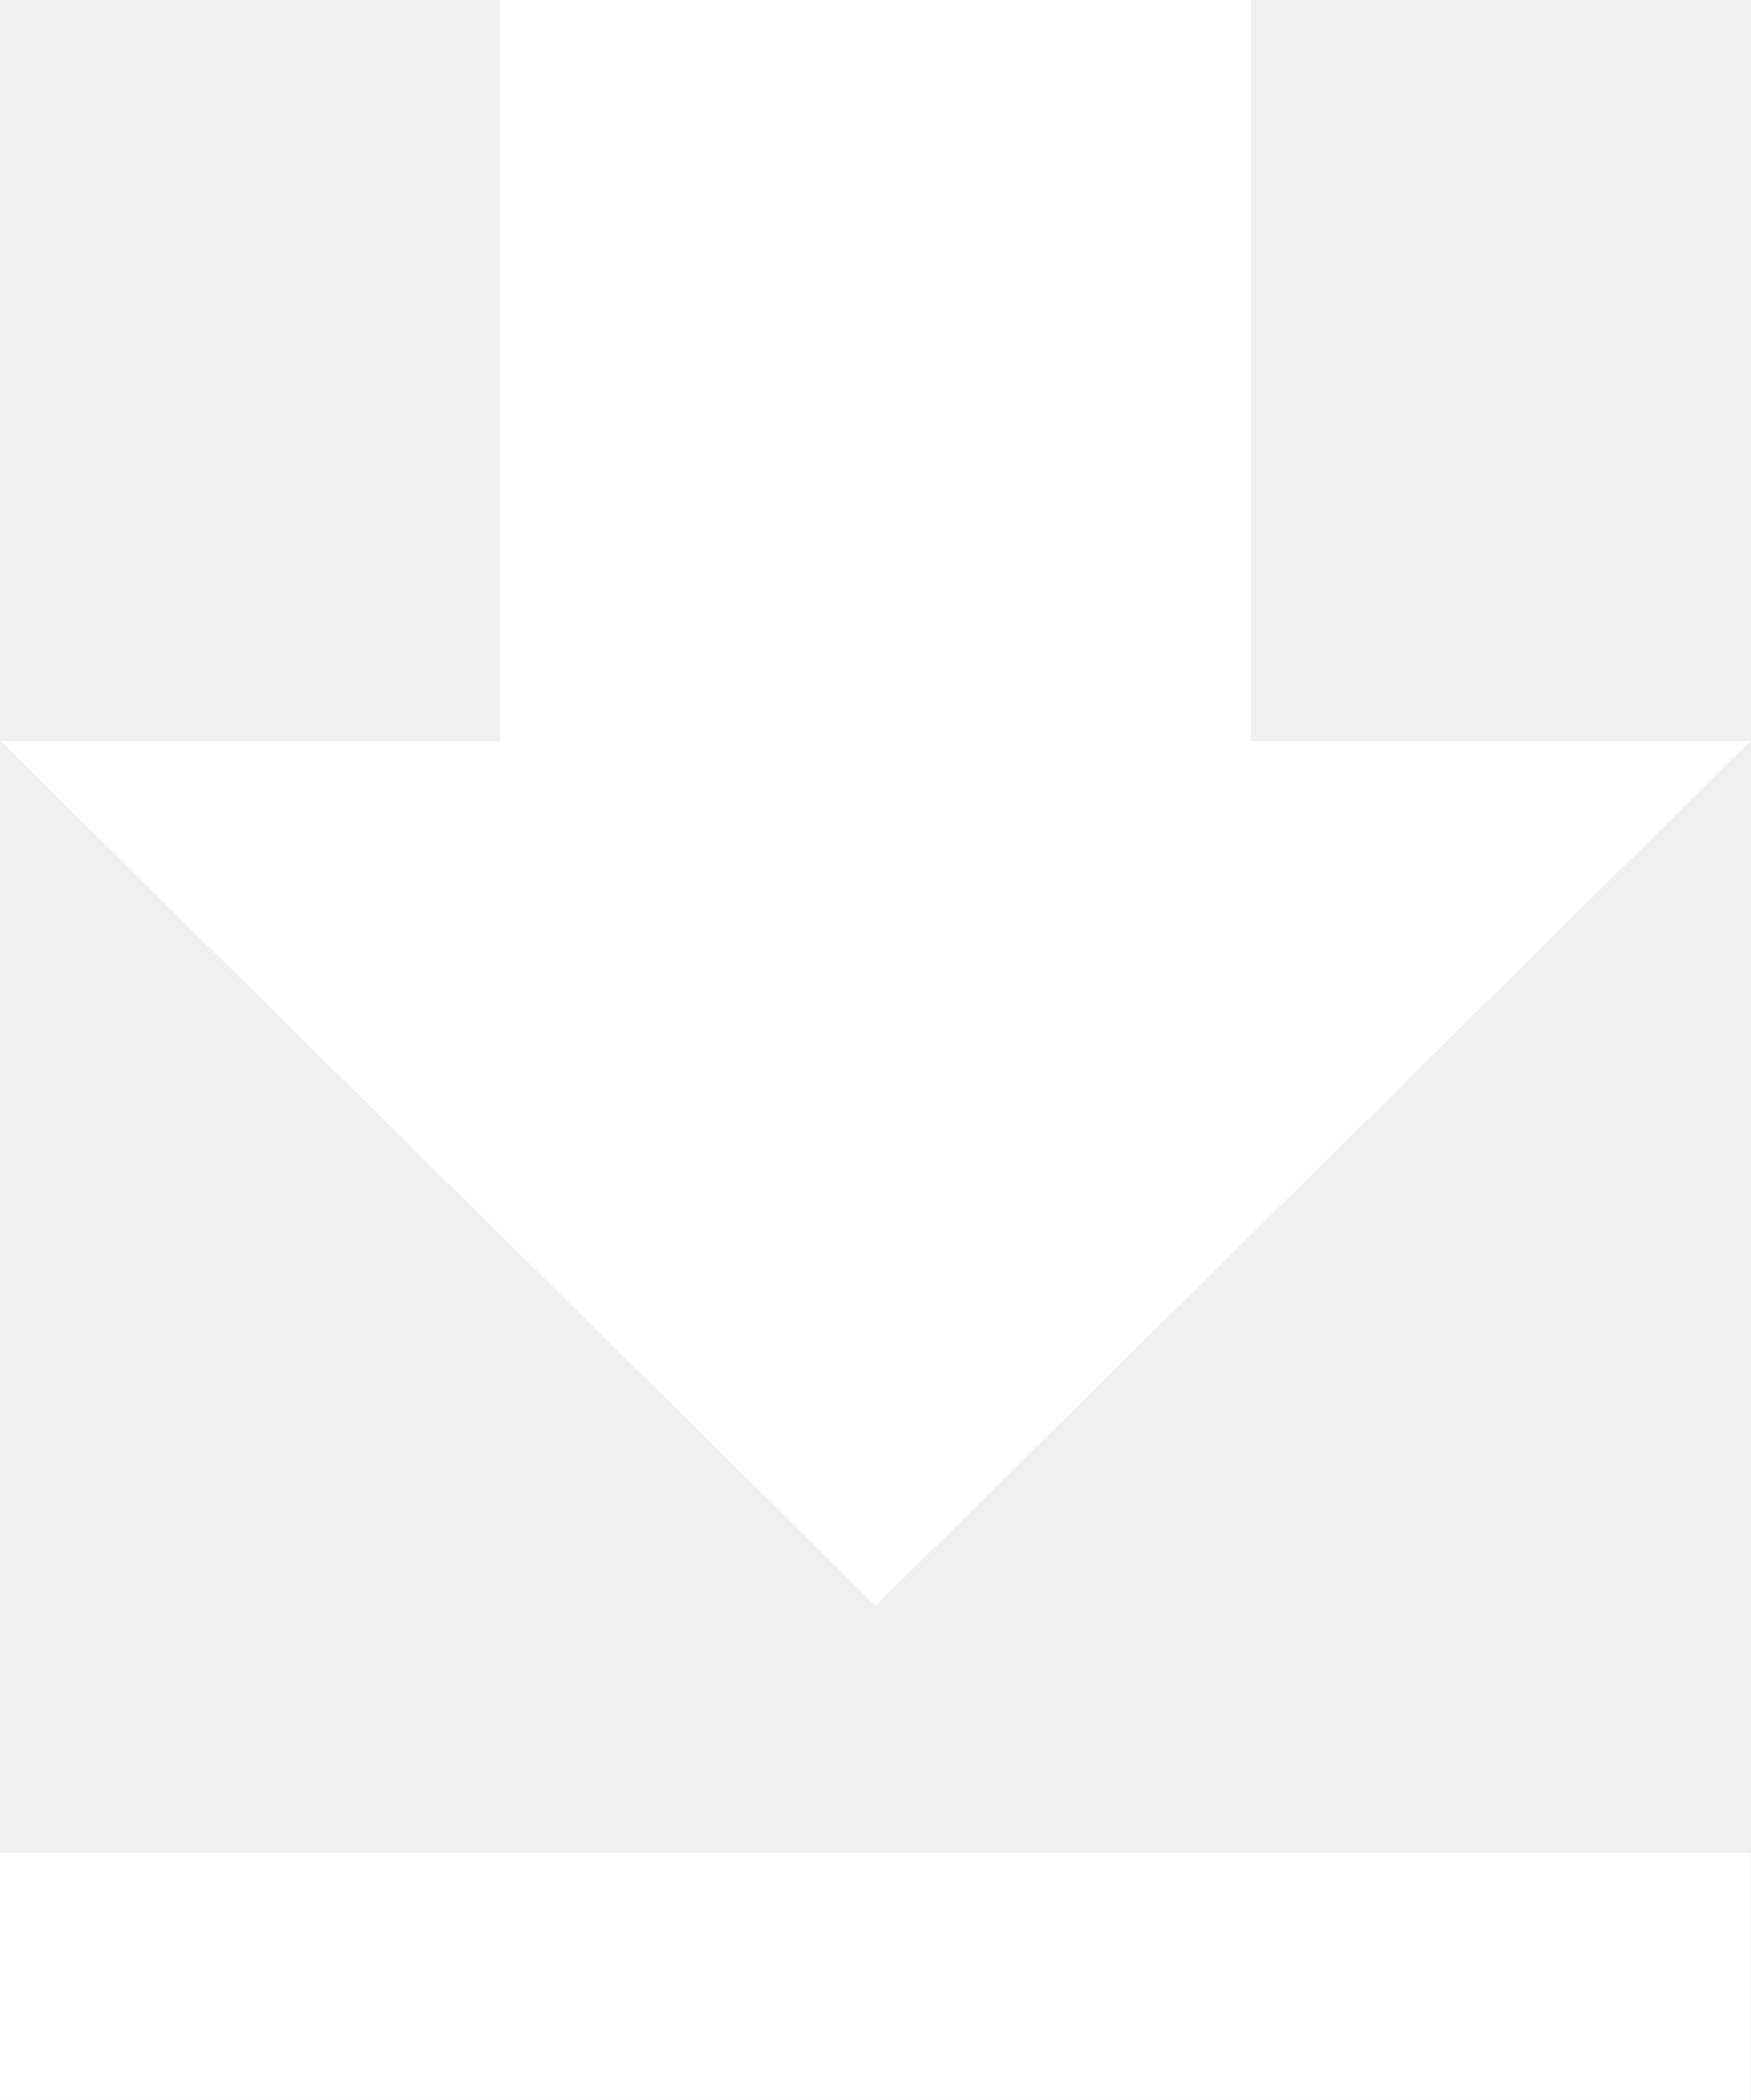
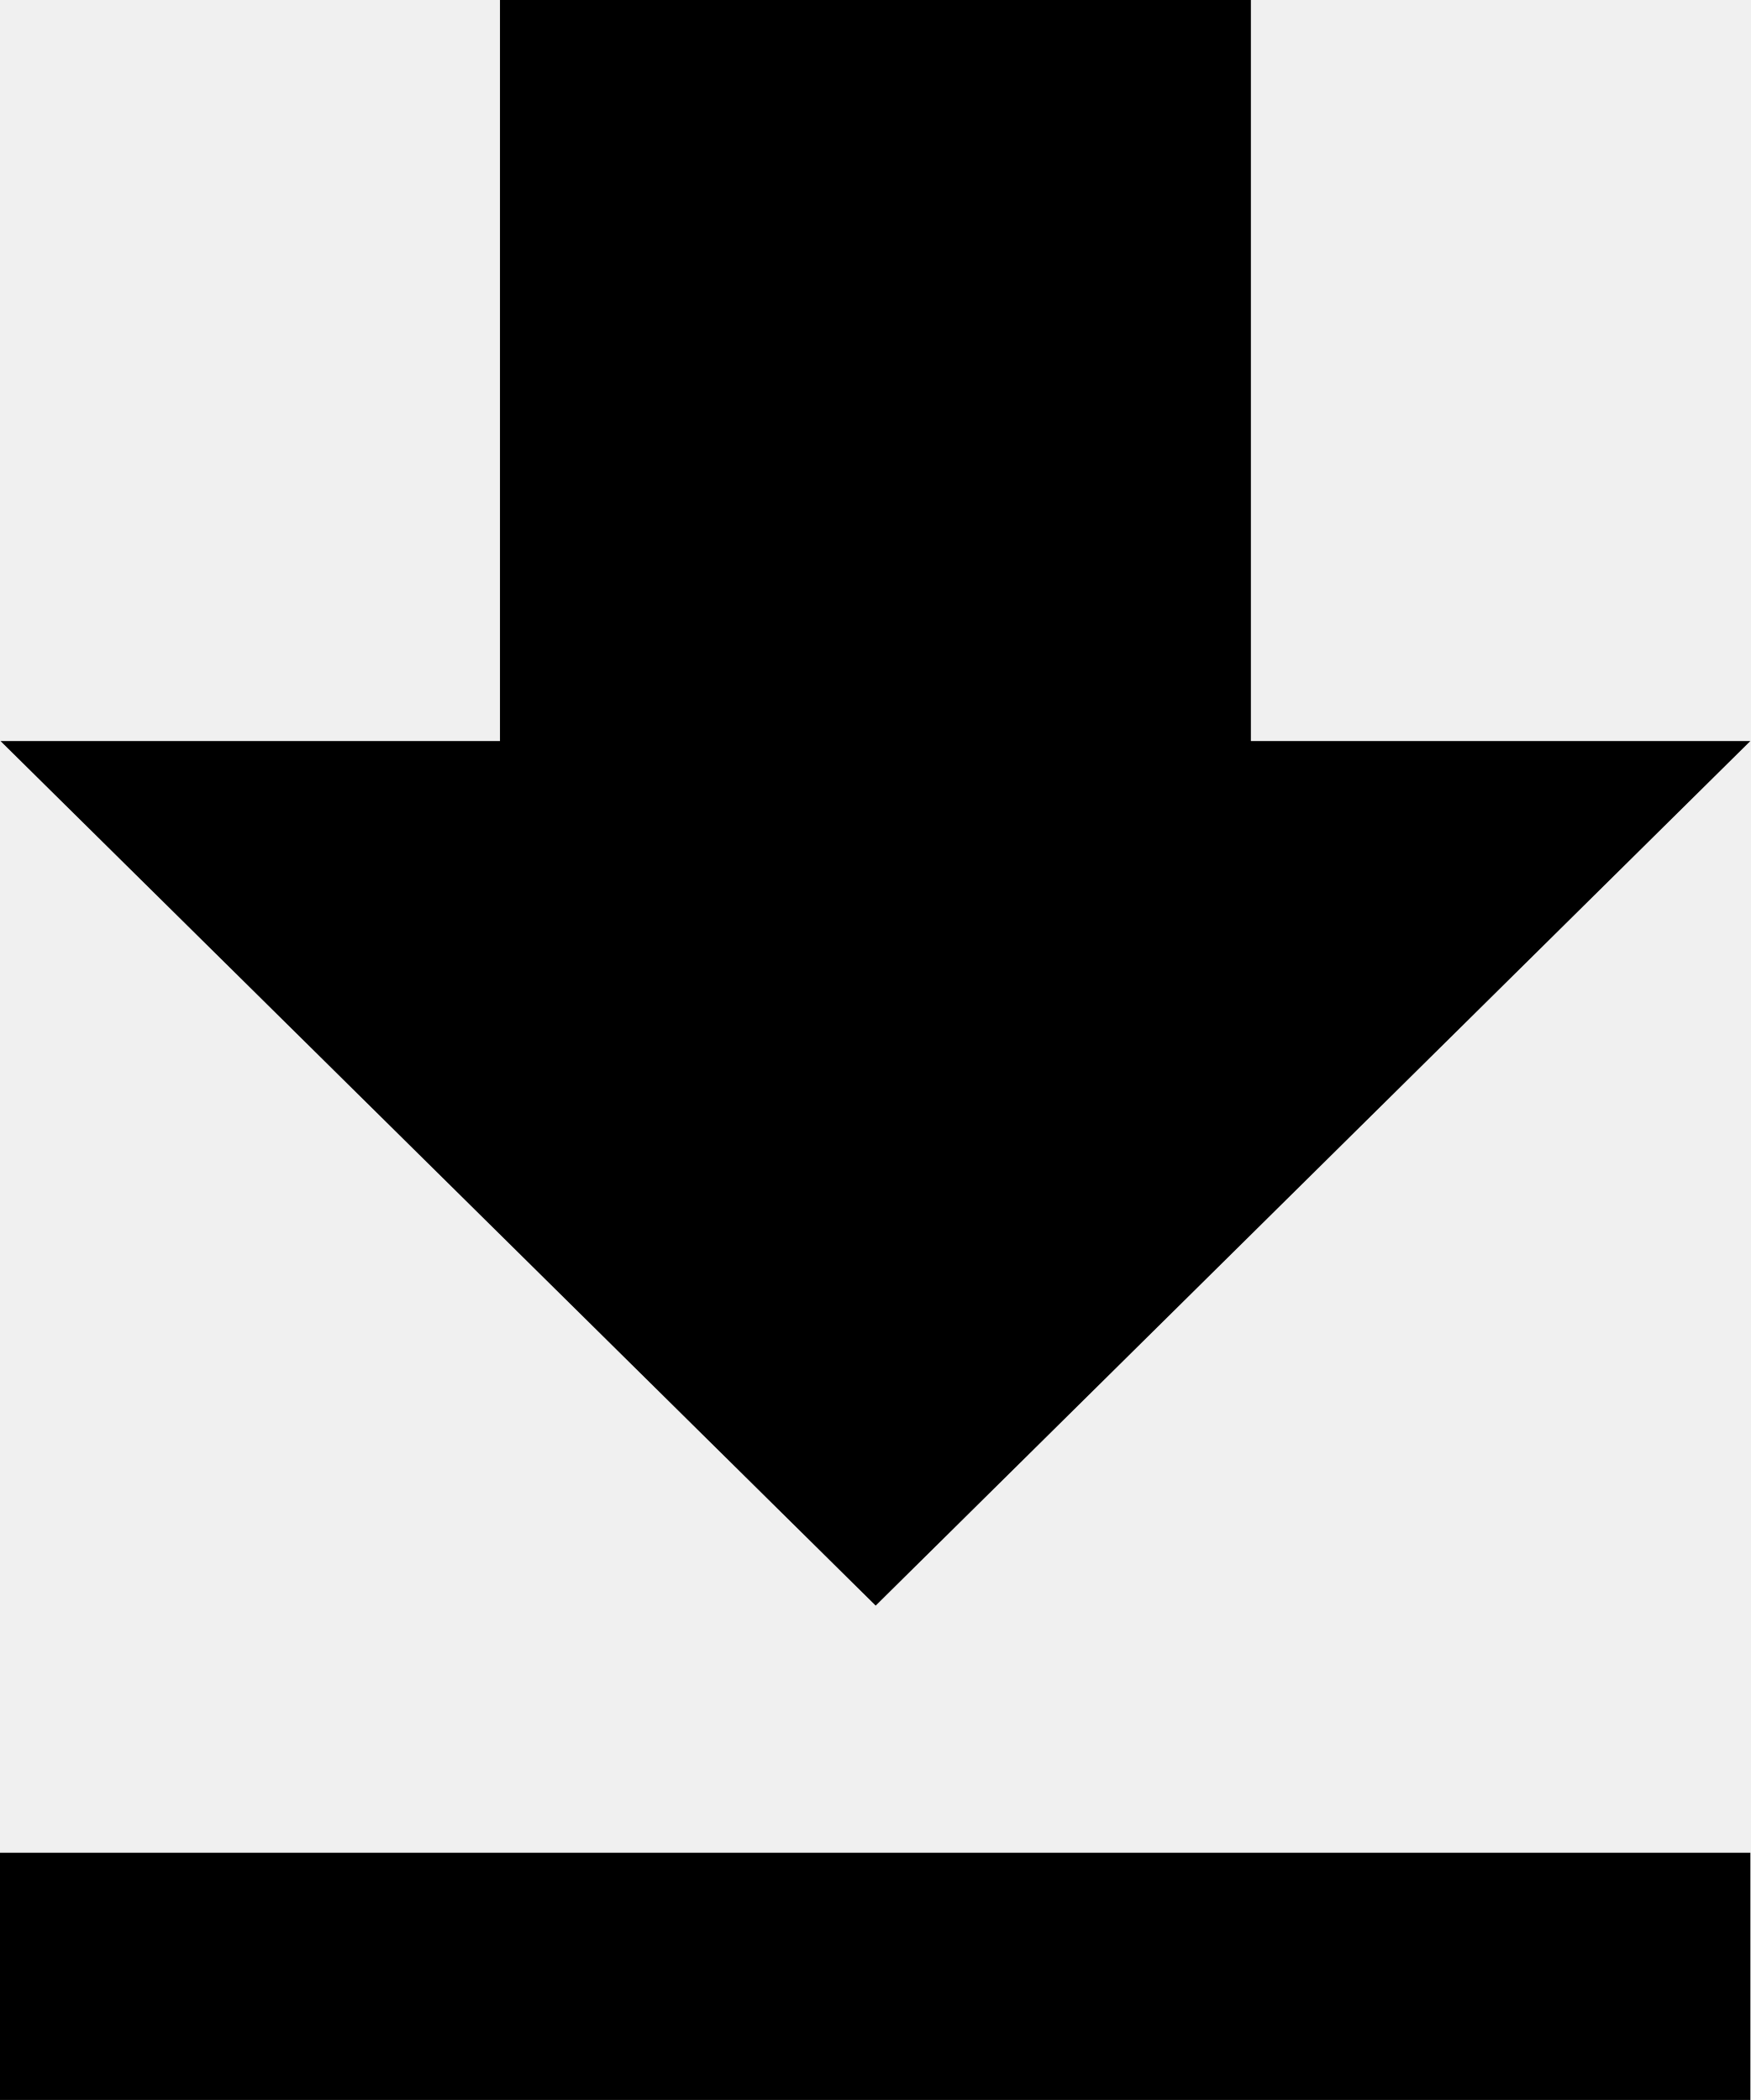
<svg>
-   <path id="Icon_ionic-md-download" data-name="Icon ionic-md-download" d="M24.272,11.92h-5V4.5H11.755v7.42h-5l8.761,8.657ZM6.75,23.052v2.475H24.272V23.052Z" transform="translate(-6.75 -4.5)" fill="#fff" />
+   <path id="Icon_ionic-md-download" data-name="Icon ionic-md-download" d="M24.272,11.92h-5V4.5H11.755v7.42h-5l8.761,8.657ZM6.75,23.052v2.475H24.272V23.052Z" transform="translate(-6.75 -4.5)" />
</svg>
